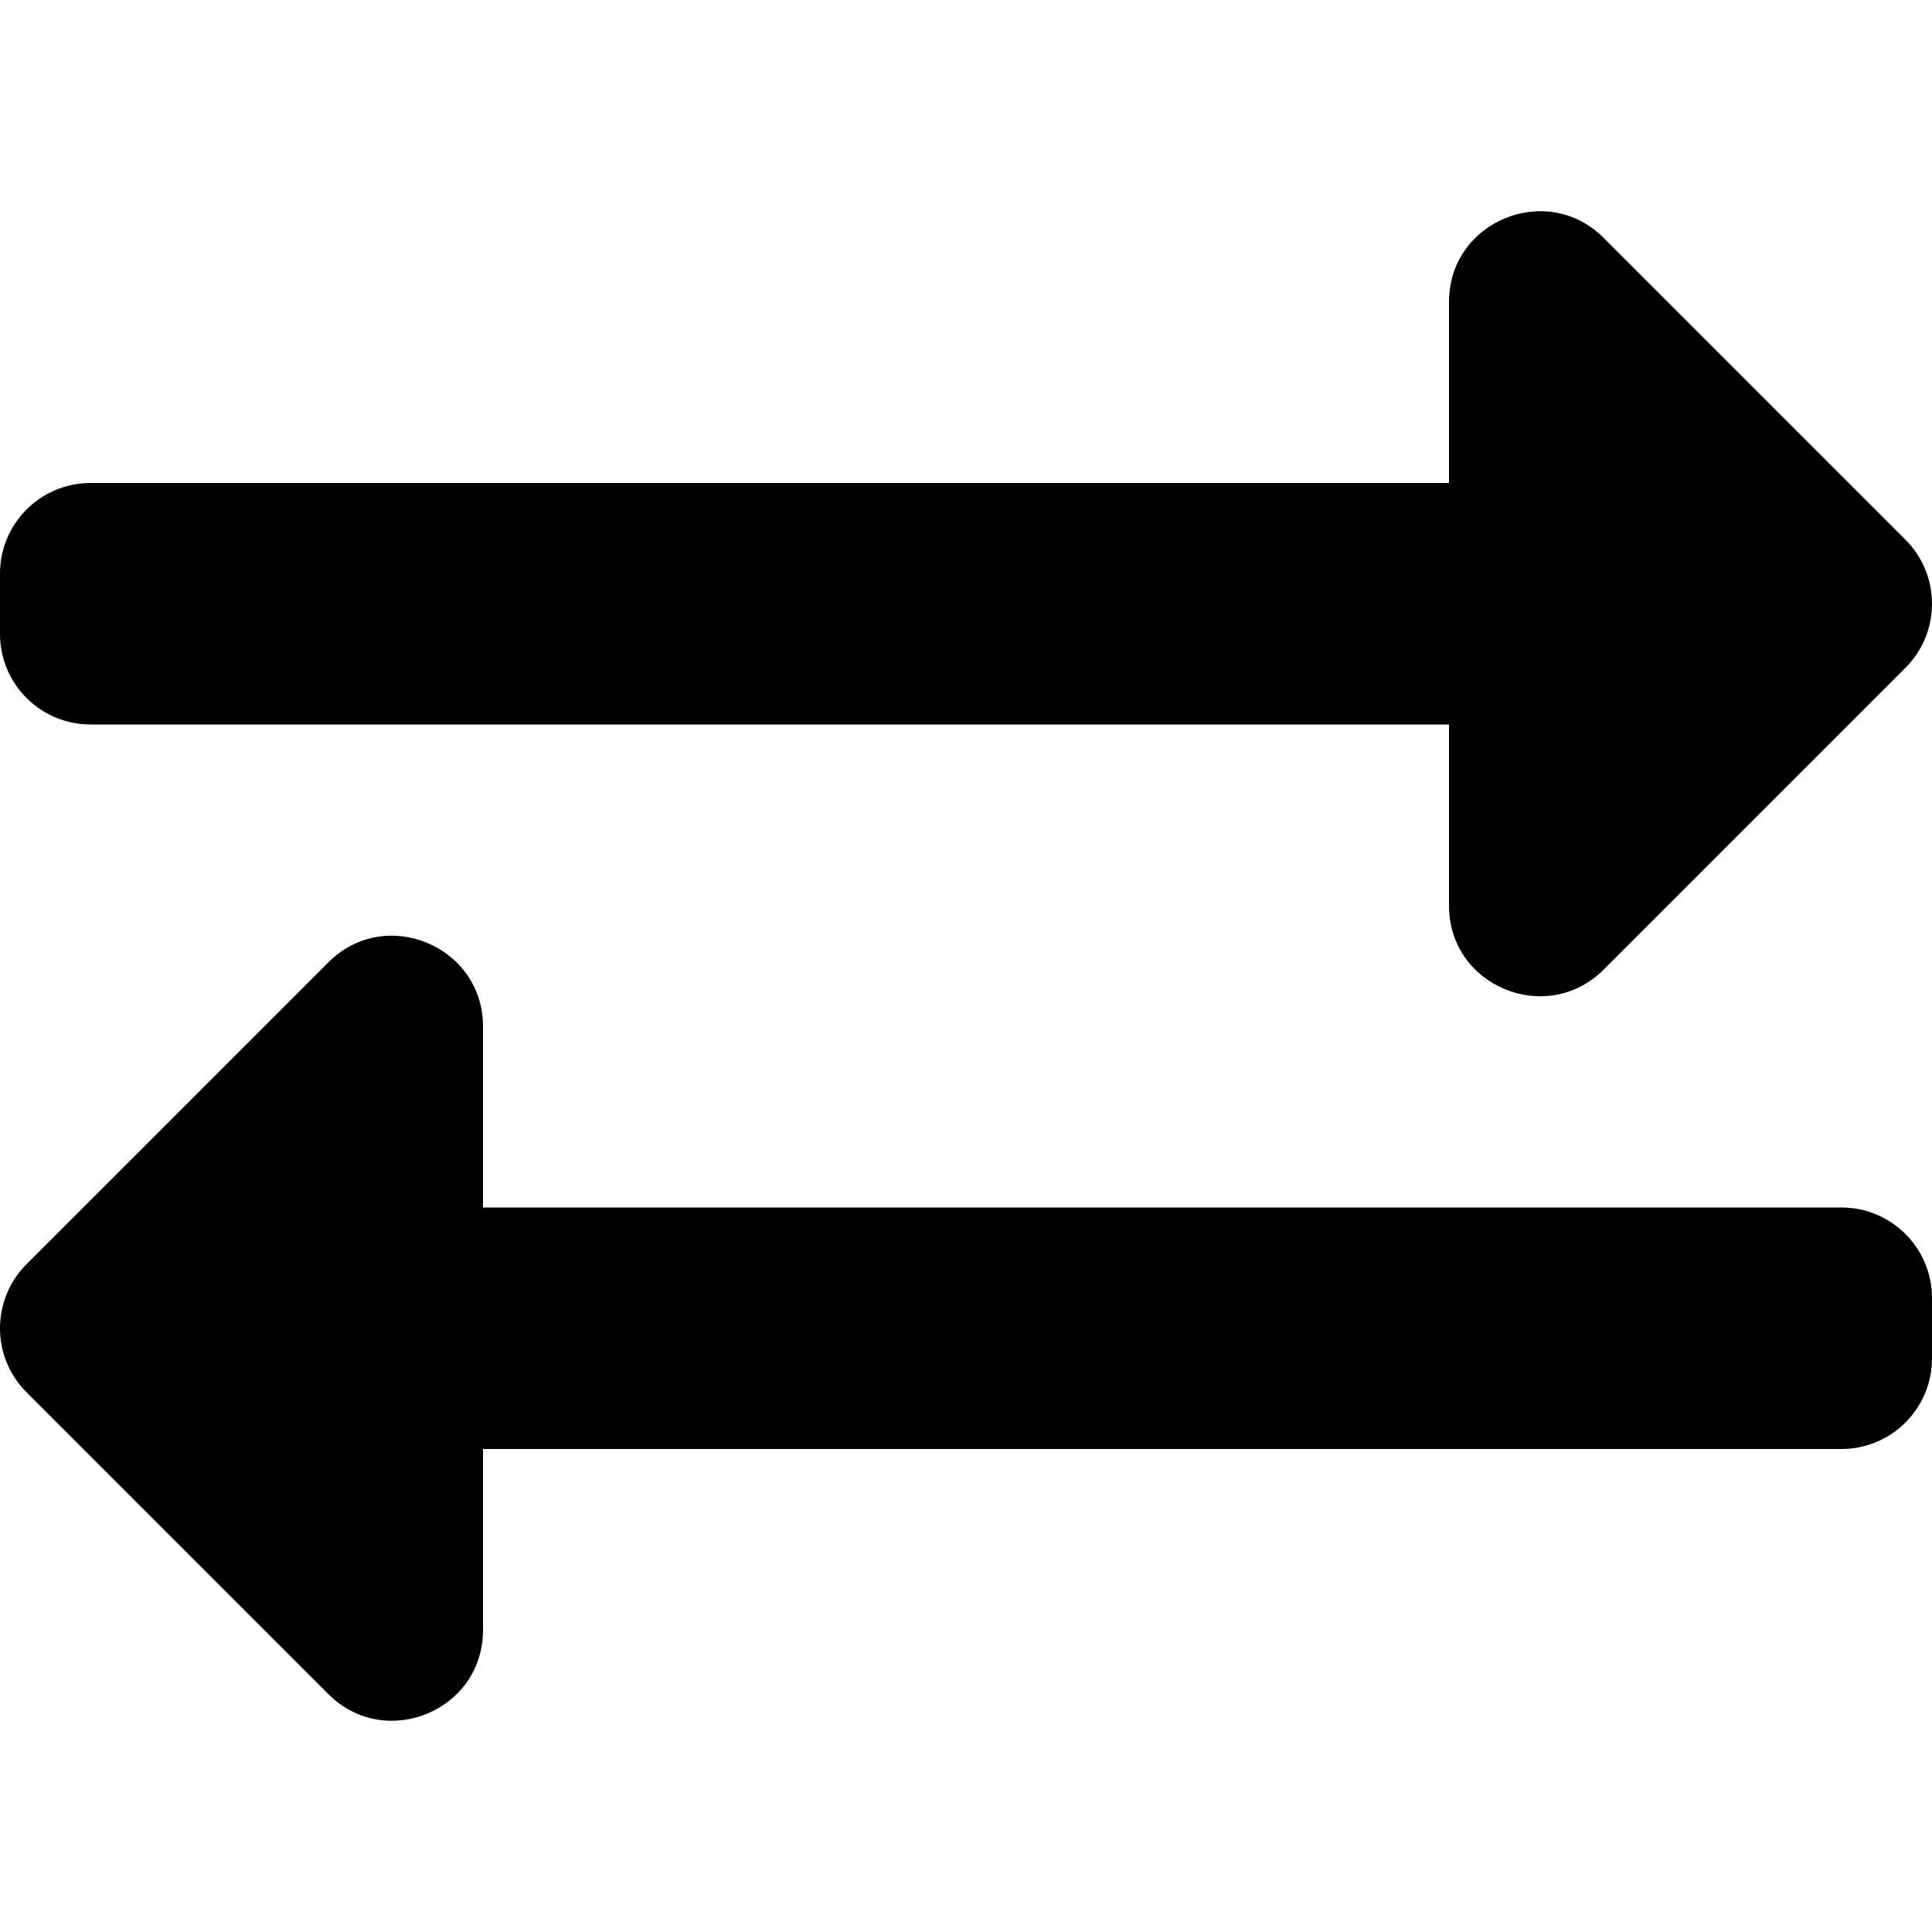
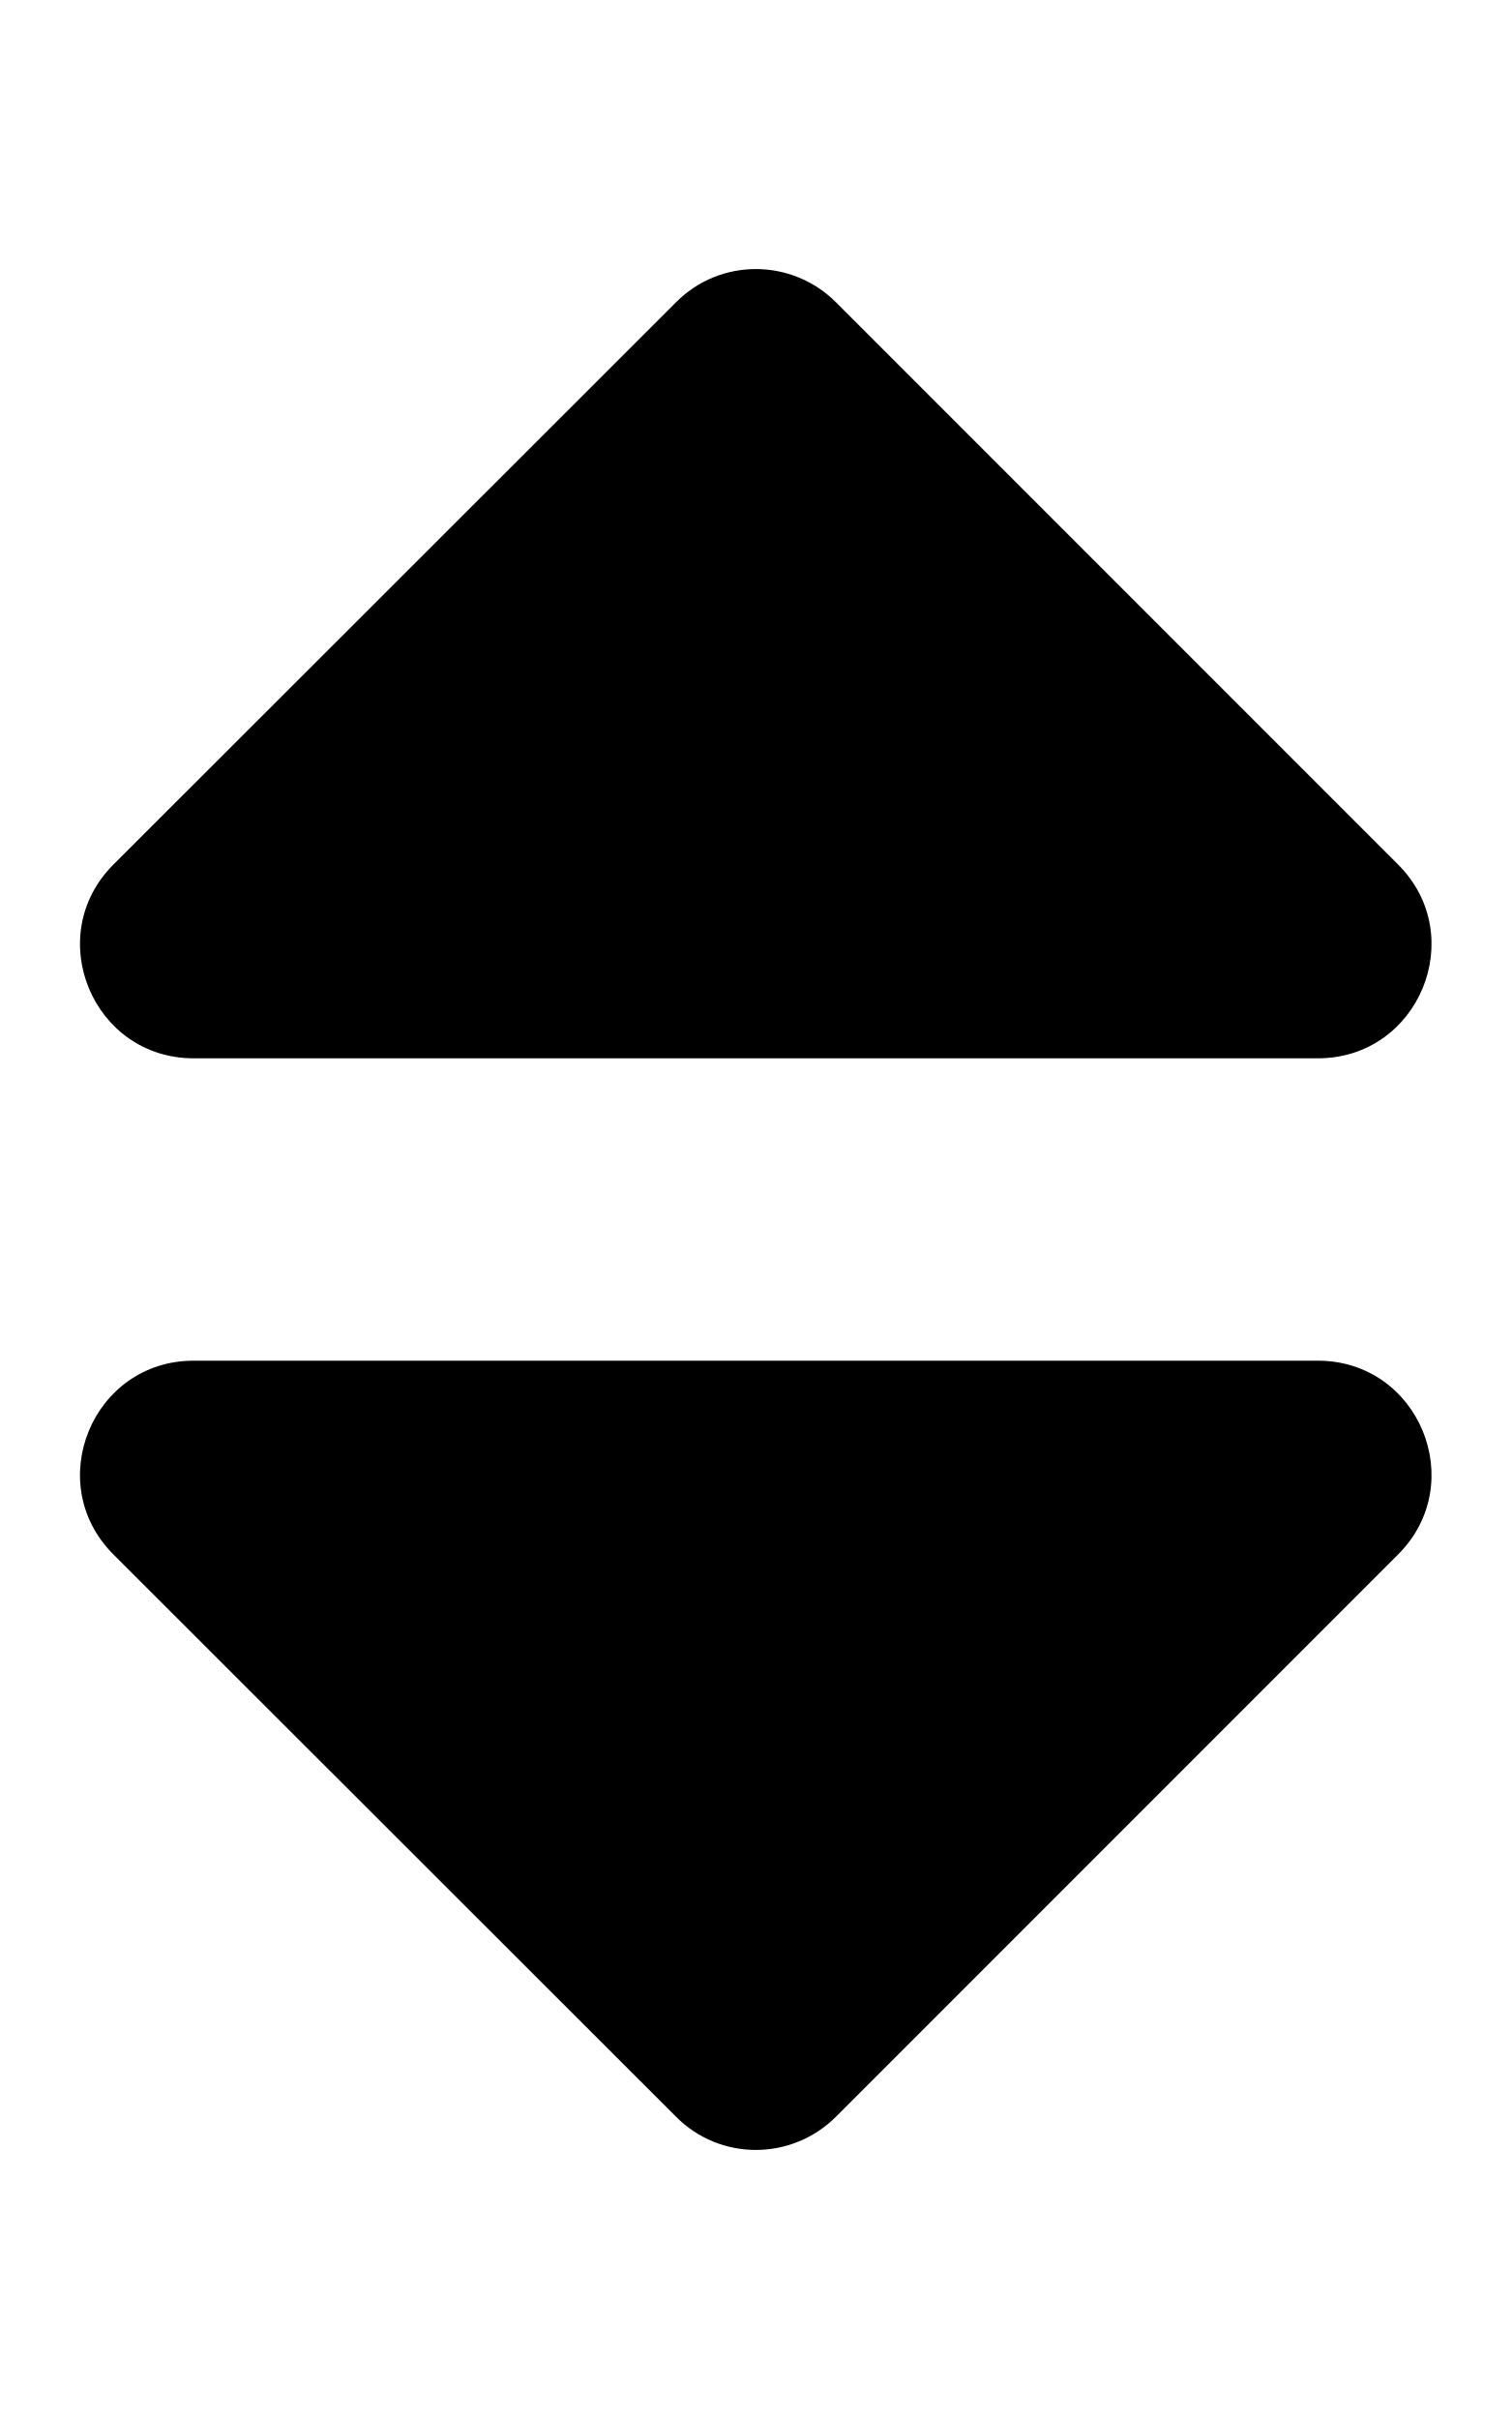
- <svg xmlns="http://www.w3.org/2000/svg" aria-hidden="true" focusable="false" data-prefix="fas" data-icon="exchange-alt" class="svg-inline--fa fa-exchange-alt fa-w-16" role="img" viewBox="0 0 512 512">
-   <path fill="currentColor" d="M0 168v-16c0-13.255 10.745-24 24-24h360V80c0-21.367 25.899-32.042 40.971-16.971l80 80c9.372 9.373 9.372 24.569 0 33.941l-80 80C409.956 271.982 384 261.456 384 240v-48H24c-13.255 0-24-10.745-24-24zm488 152H128v-48c0-21.314-25.862-32.08-40.971-16.971l-80 80c-9.372 9.373-9.372 24.569 0 33.941l80 80C102.057 463.997 128 453.437 128 432v-48h360c13.255 0 24-10.745 24-24v-16c0-13.255-10.745-24-24-24z" />
+ <svg xmlns="http://www.w3.org/2000/svg" width="320" height="512" class="svg-inline--fa fa-sort fa-w-10" data-icon="sort" data-prefix="fas" viewBox="0 0 320 512">
+   <path fill="currentColor" d="M41 288h238c21.4 0 32.1 25.9 17 41L177 448c-9.4 9.4-24.6 9.4-33.9 0L24 329c-15.1-15.1-4.4-41 17-41zm255-105L177 64c-9.4-9.4-24.6-9.4-33.9 0L24 183c-15.1 15.1-4.4 41 17 41h238c21.4 0 32.1-25.9 17-41z" />
</svg>
